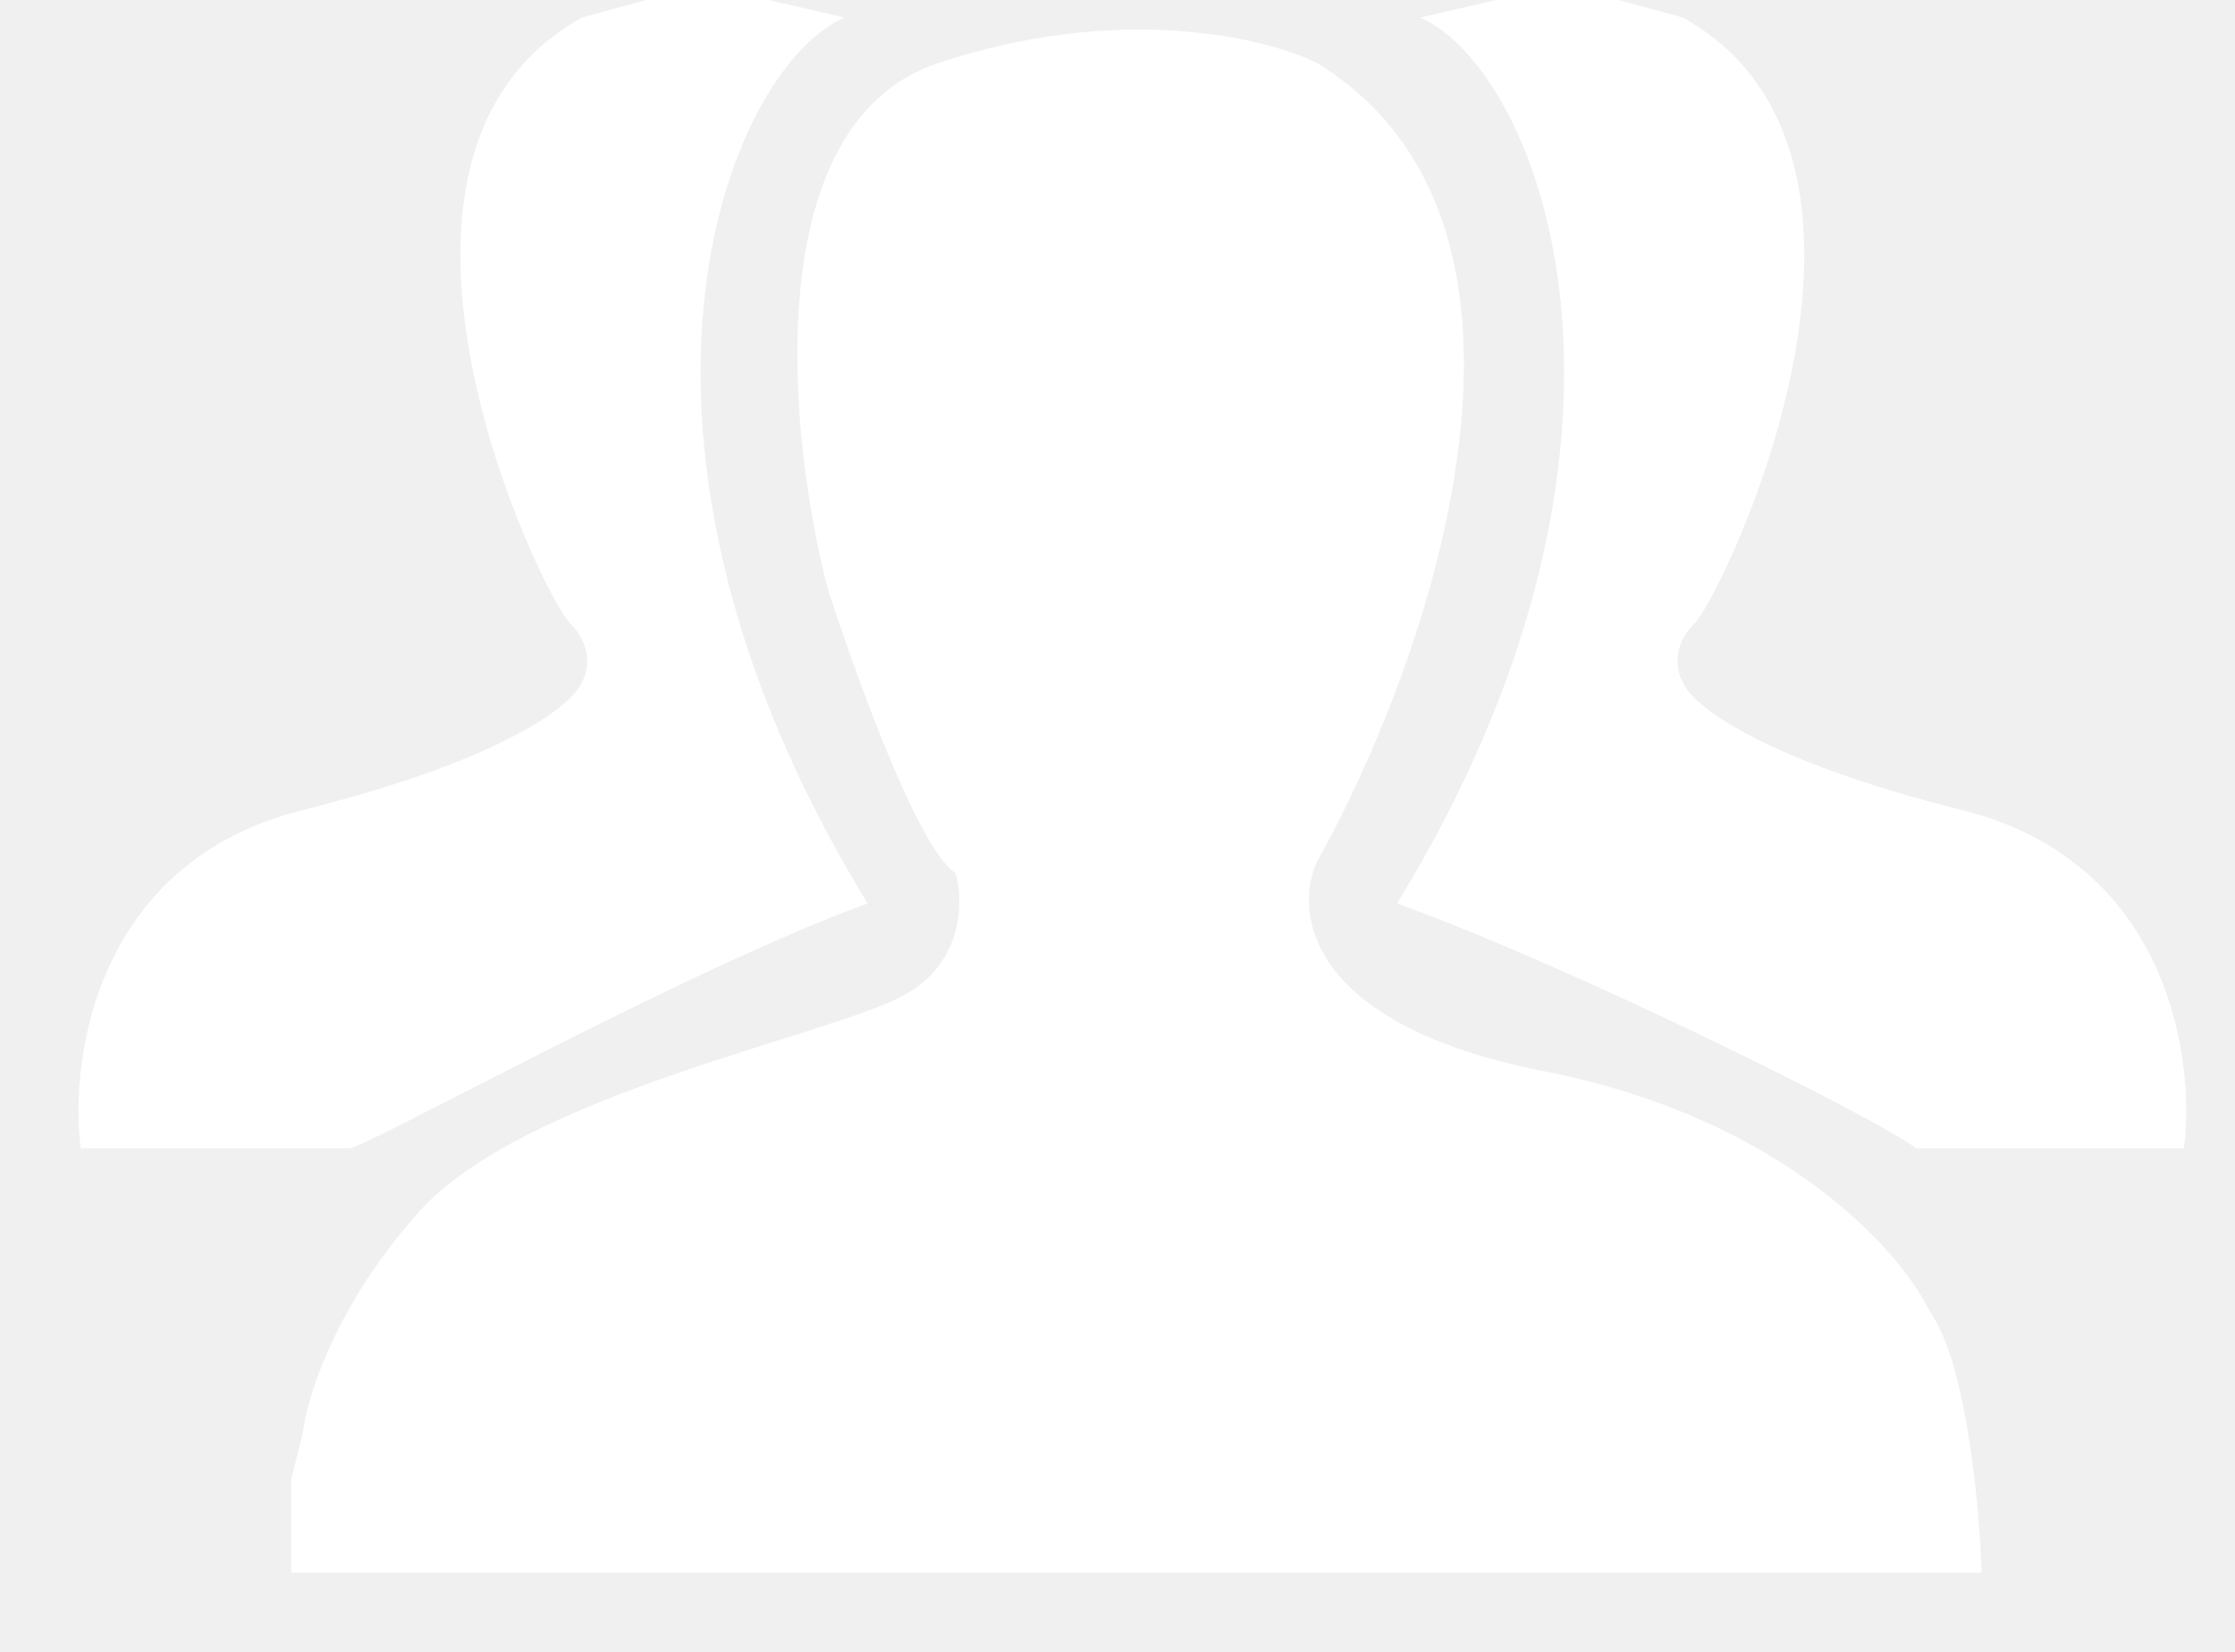
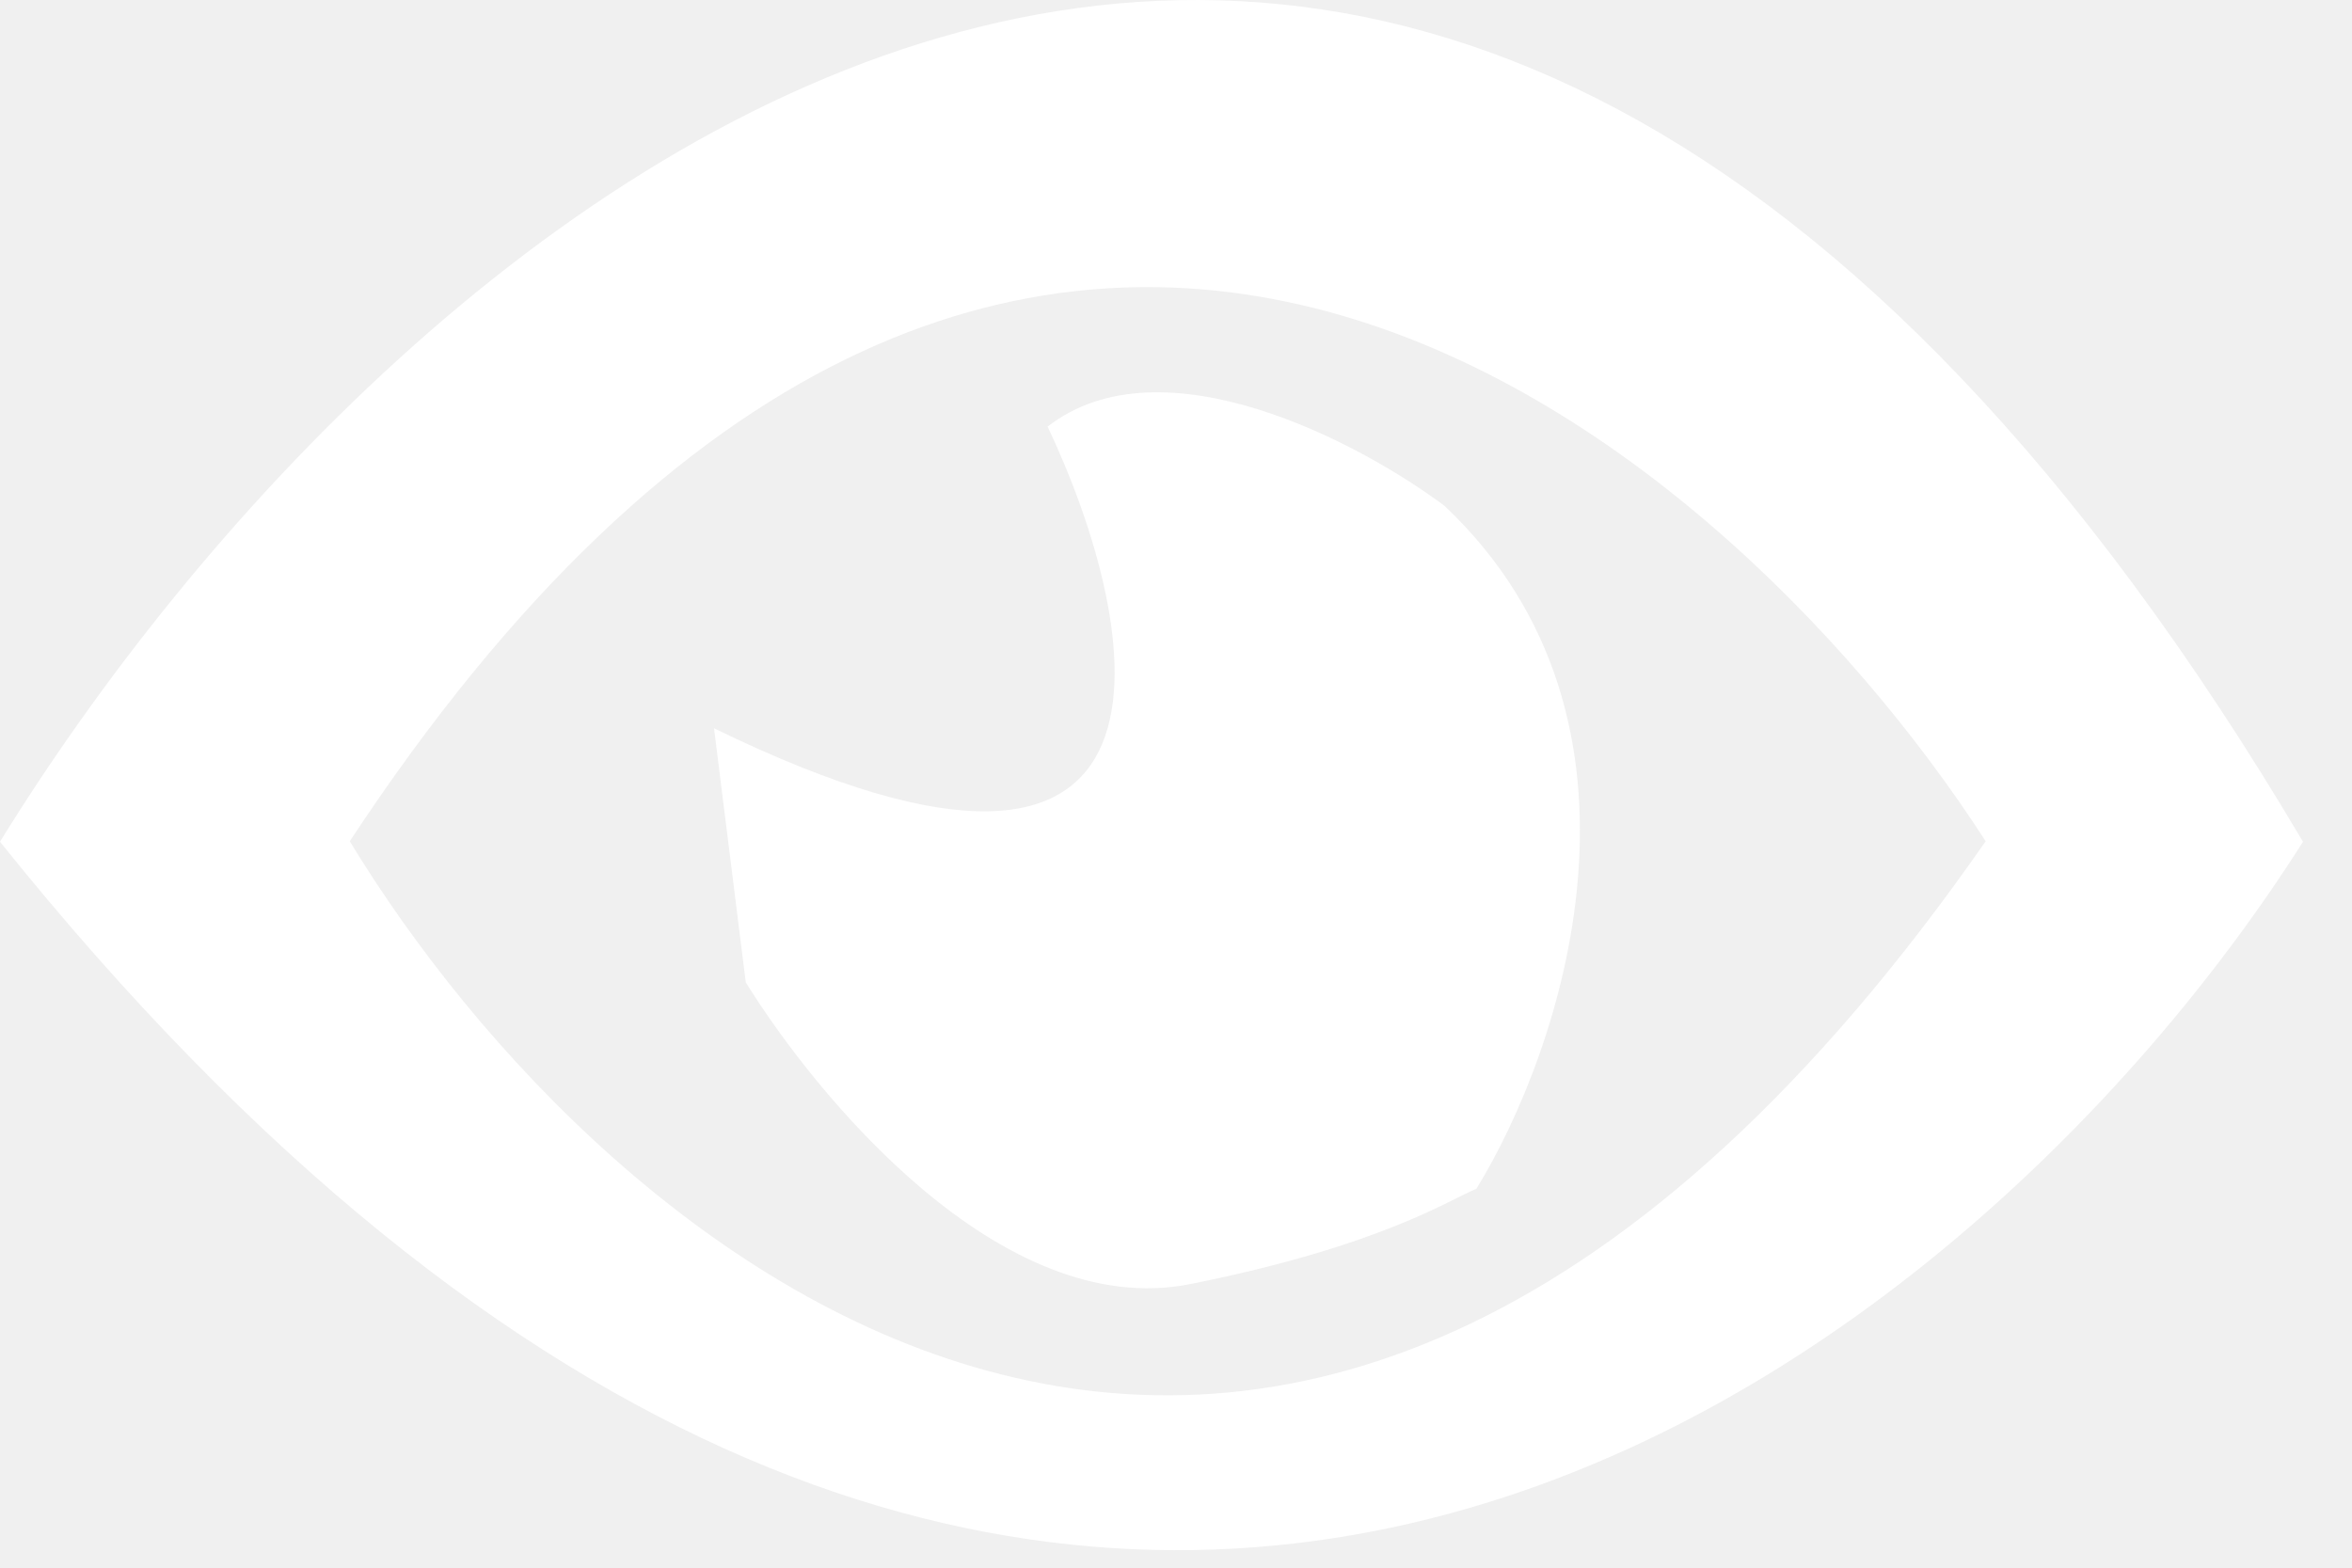
- <svg xmlns="http://www.w3.org/2000/svg" width="23" height="17" viewBox="0 0 23 17" fill="none">
-   <path d="M20.392 16.185H2.997V15.225L3.117 14.745C3.157 14.386 3.453 13.426 4.317 12.466C5.396 11.266 8.516 10.666 9.295 10.247C9.919 9.911 9.915 9.267 9.835 8.987C9.451 8.747 8.796 6.927 8.516 6.048C8.116 4.508 7.784 1.273 9.655 0.649C11.527 0.025 13.034 0.389 13.554 0.649C16.29 2.329 14.694 6.827 13.554 8.867C13.314 9.387 13.446 10.546 15.894 11.026C18.341 11.506 19.553 12.866 19.853 13.486C20.236 14.014 20.372 15.505 20.392 16.185Z" fill="white" />
-   <path d="M3.11 8.338C0.999 8.866 0.711 10.877 0.831 11.817H3.59C3.65 11.877 7.049 9.977 8.929 9.298C5.989 4.499 7.449 0.74 8.689 0.18L7.909 0H6.649L5.989 0.18C3.41 1.62 5.569 6.118 5.869 6.418C6.109 6.658 6.049 6.918 5.989 7.018C5.909 7.238 5.222 7.81 3.11 8.338Z" fill="white" />
-   <path d="M20.195 8.338C22.307 8.866 22.595 10.877 22.475 11.817H19.716C19.439 11.577 16.257 9.977 14.377 9.298C17.316 4.499 15.857 0.74 14.617 0.18L15.397 0H16.657L17.316 0.18C19.896 1.62 17.736 6.118 17.436 6.418C17.196 6.658 17.256 6.918 17.316 7.018C17.396 7.238 18.084 7.81 20.195 8.338Z" fill="white" />
+ <svg xmlns="http://www.w3.org/2000/svg" width="24" height="16" viewBox="0 0 24 16" fill="none">
+   <path fill-rule="evenodd" clip-rule="evenodd" d="M0 8.591C3.998 2.108 14.294 -6.968 23.5 8.591C20.043 14.047 10.502 21.686 0 8.591ZM3.569 8.586C6.162 12.853 13.131 18.828 20.262 8.586C17.507 4.318 10.311 -1.657 3.569 8.586Z" fill="white" />
+   <path d="M7.61 10.026L7.286 7.433C12.343 9.897 11.662 6.407 10.69 4.354C11.857 3.446 13.877 4.516 14.741 5.164C17.075 7.368 15.93 10.729 15.065 12.133C14.795 12.241 14.093 12.716 12.148 13.105C10.203 13.494 8.313 11.16 7.61 10.026Z" fill="white" />
</svg>
